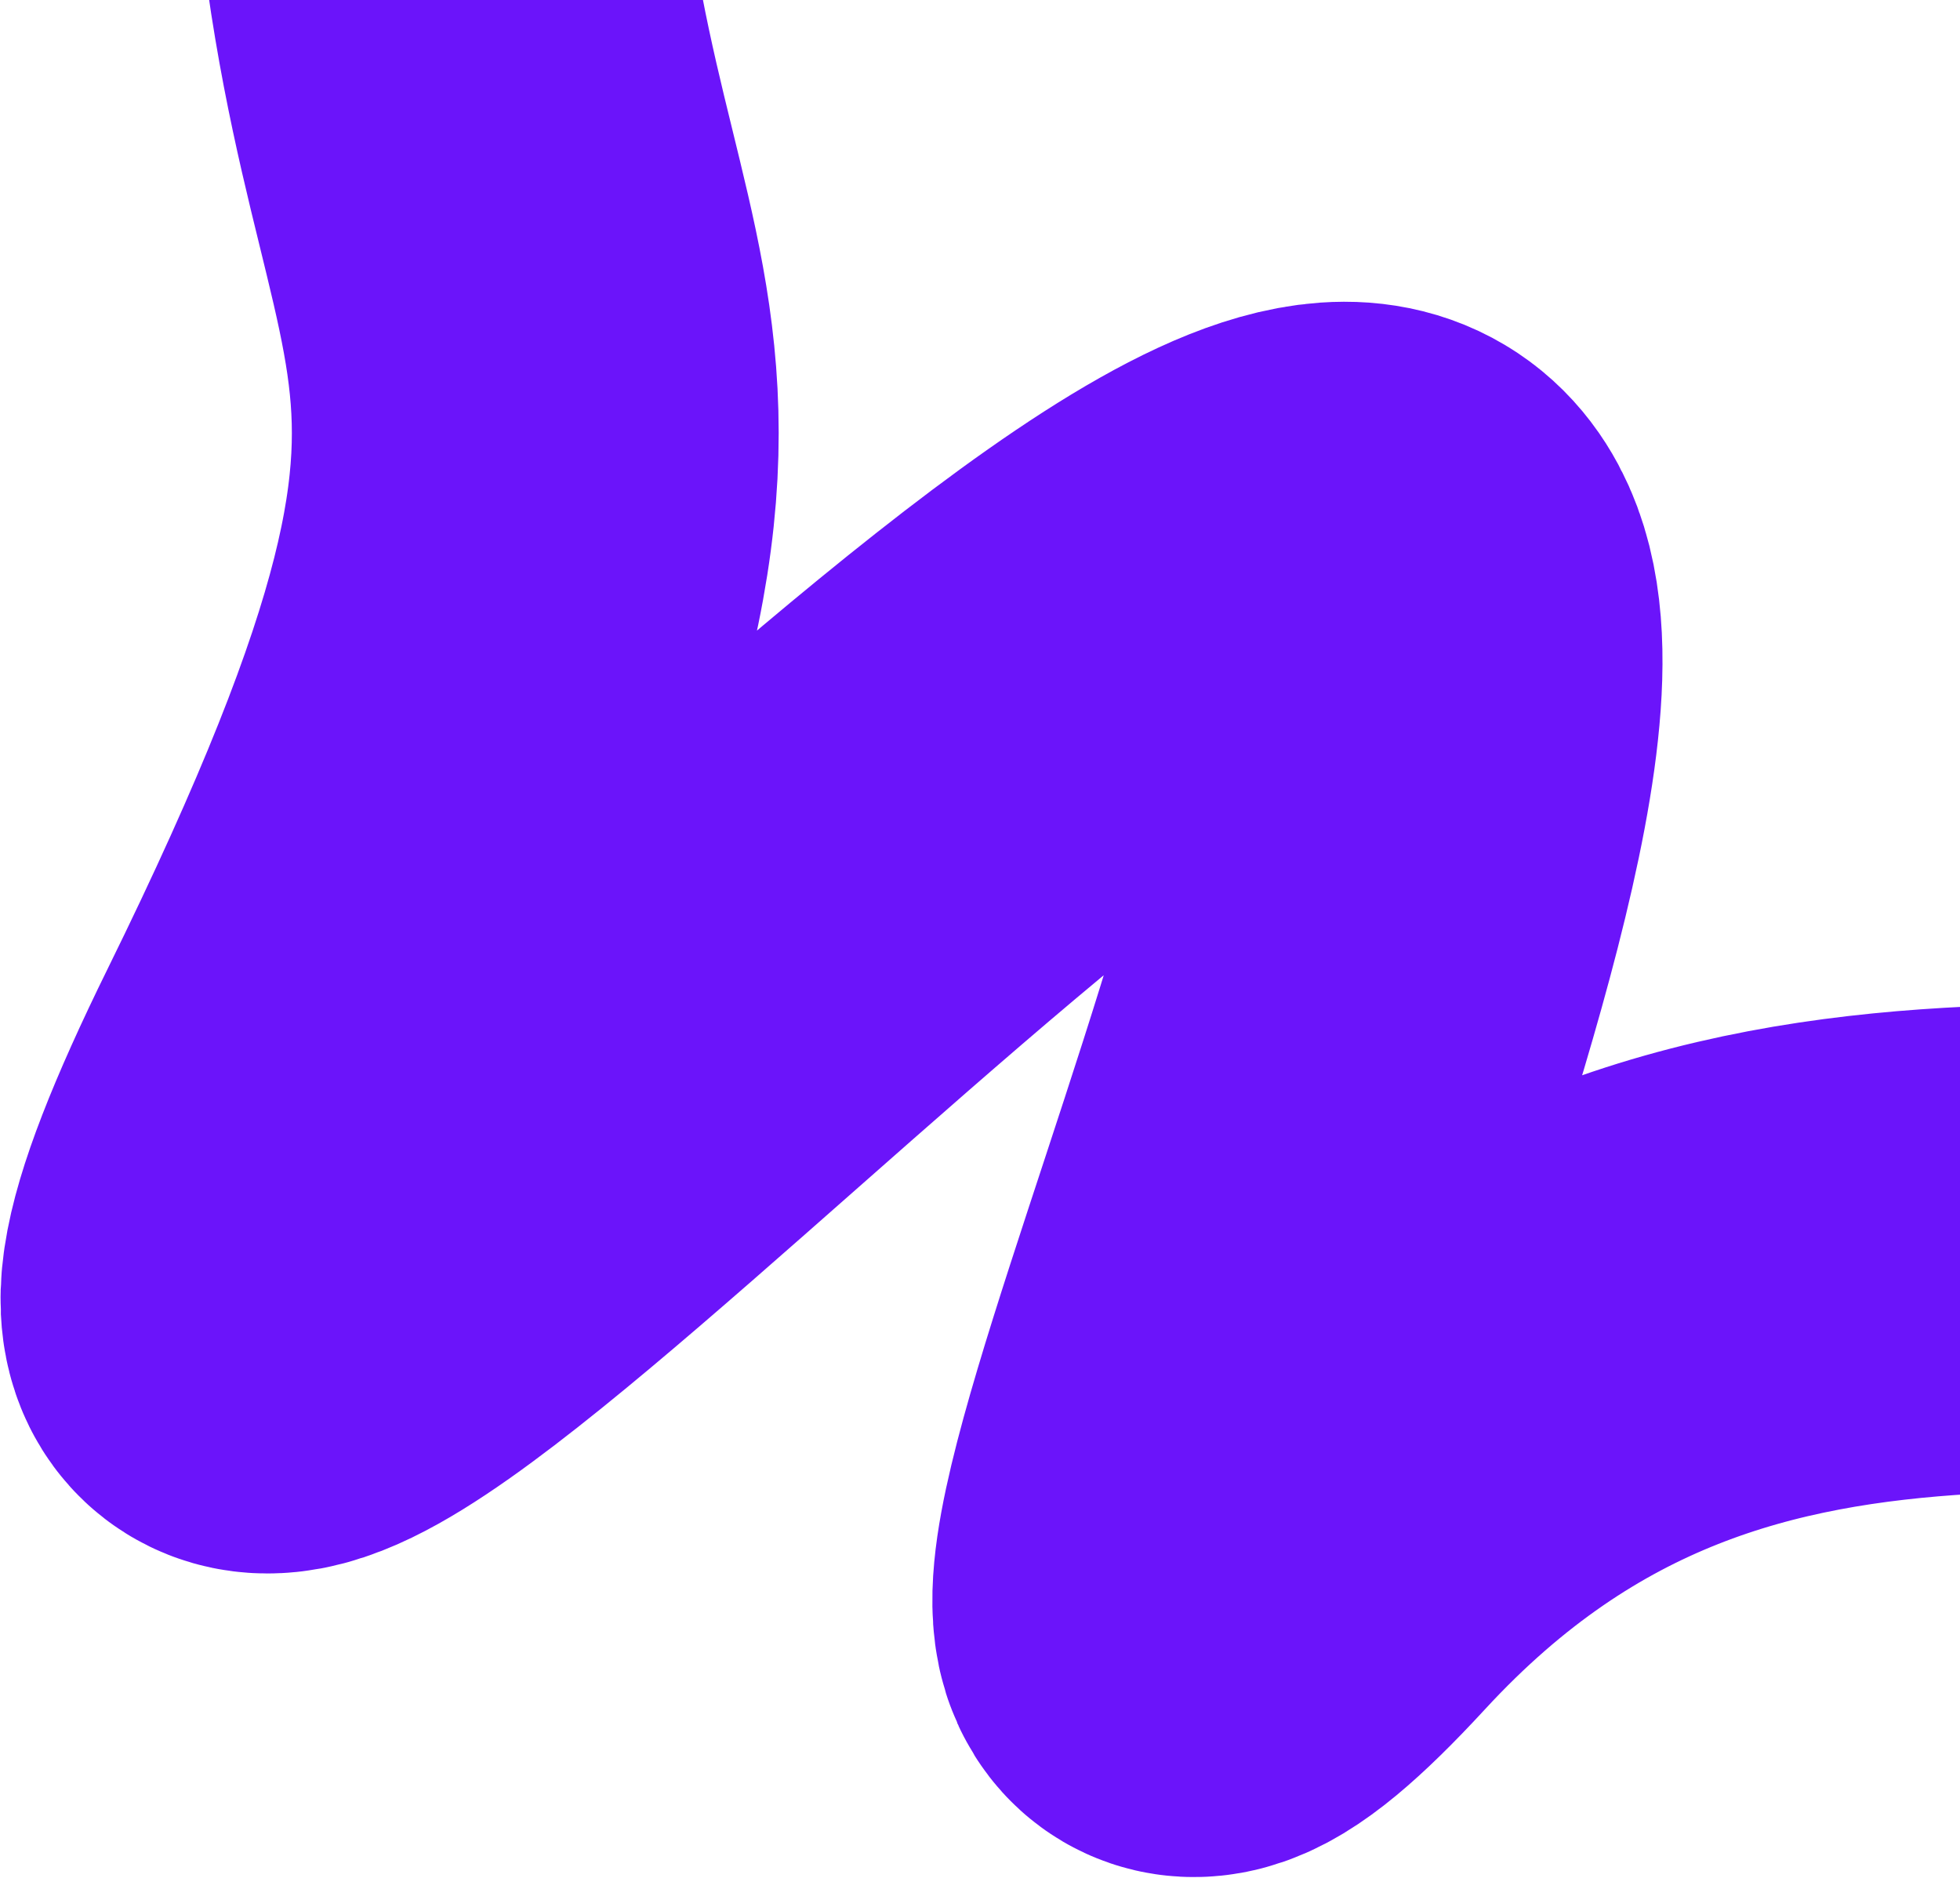
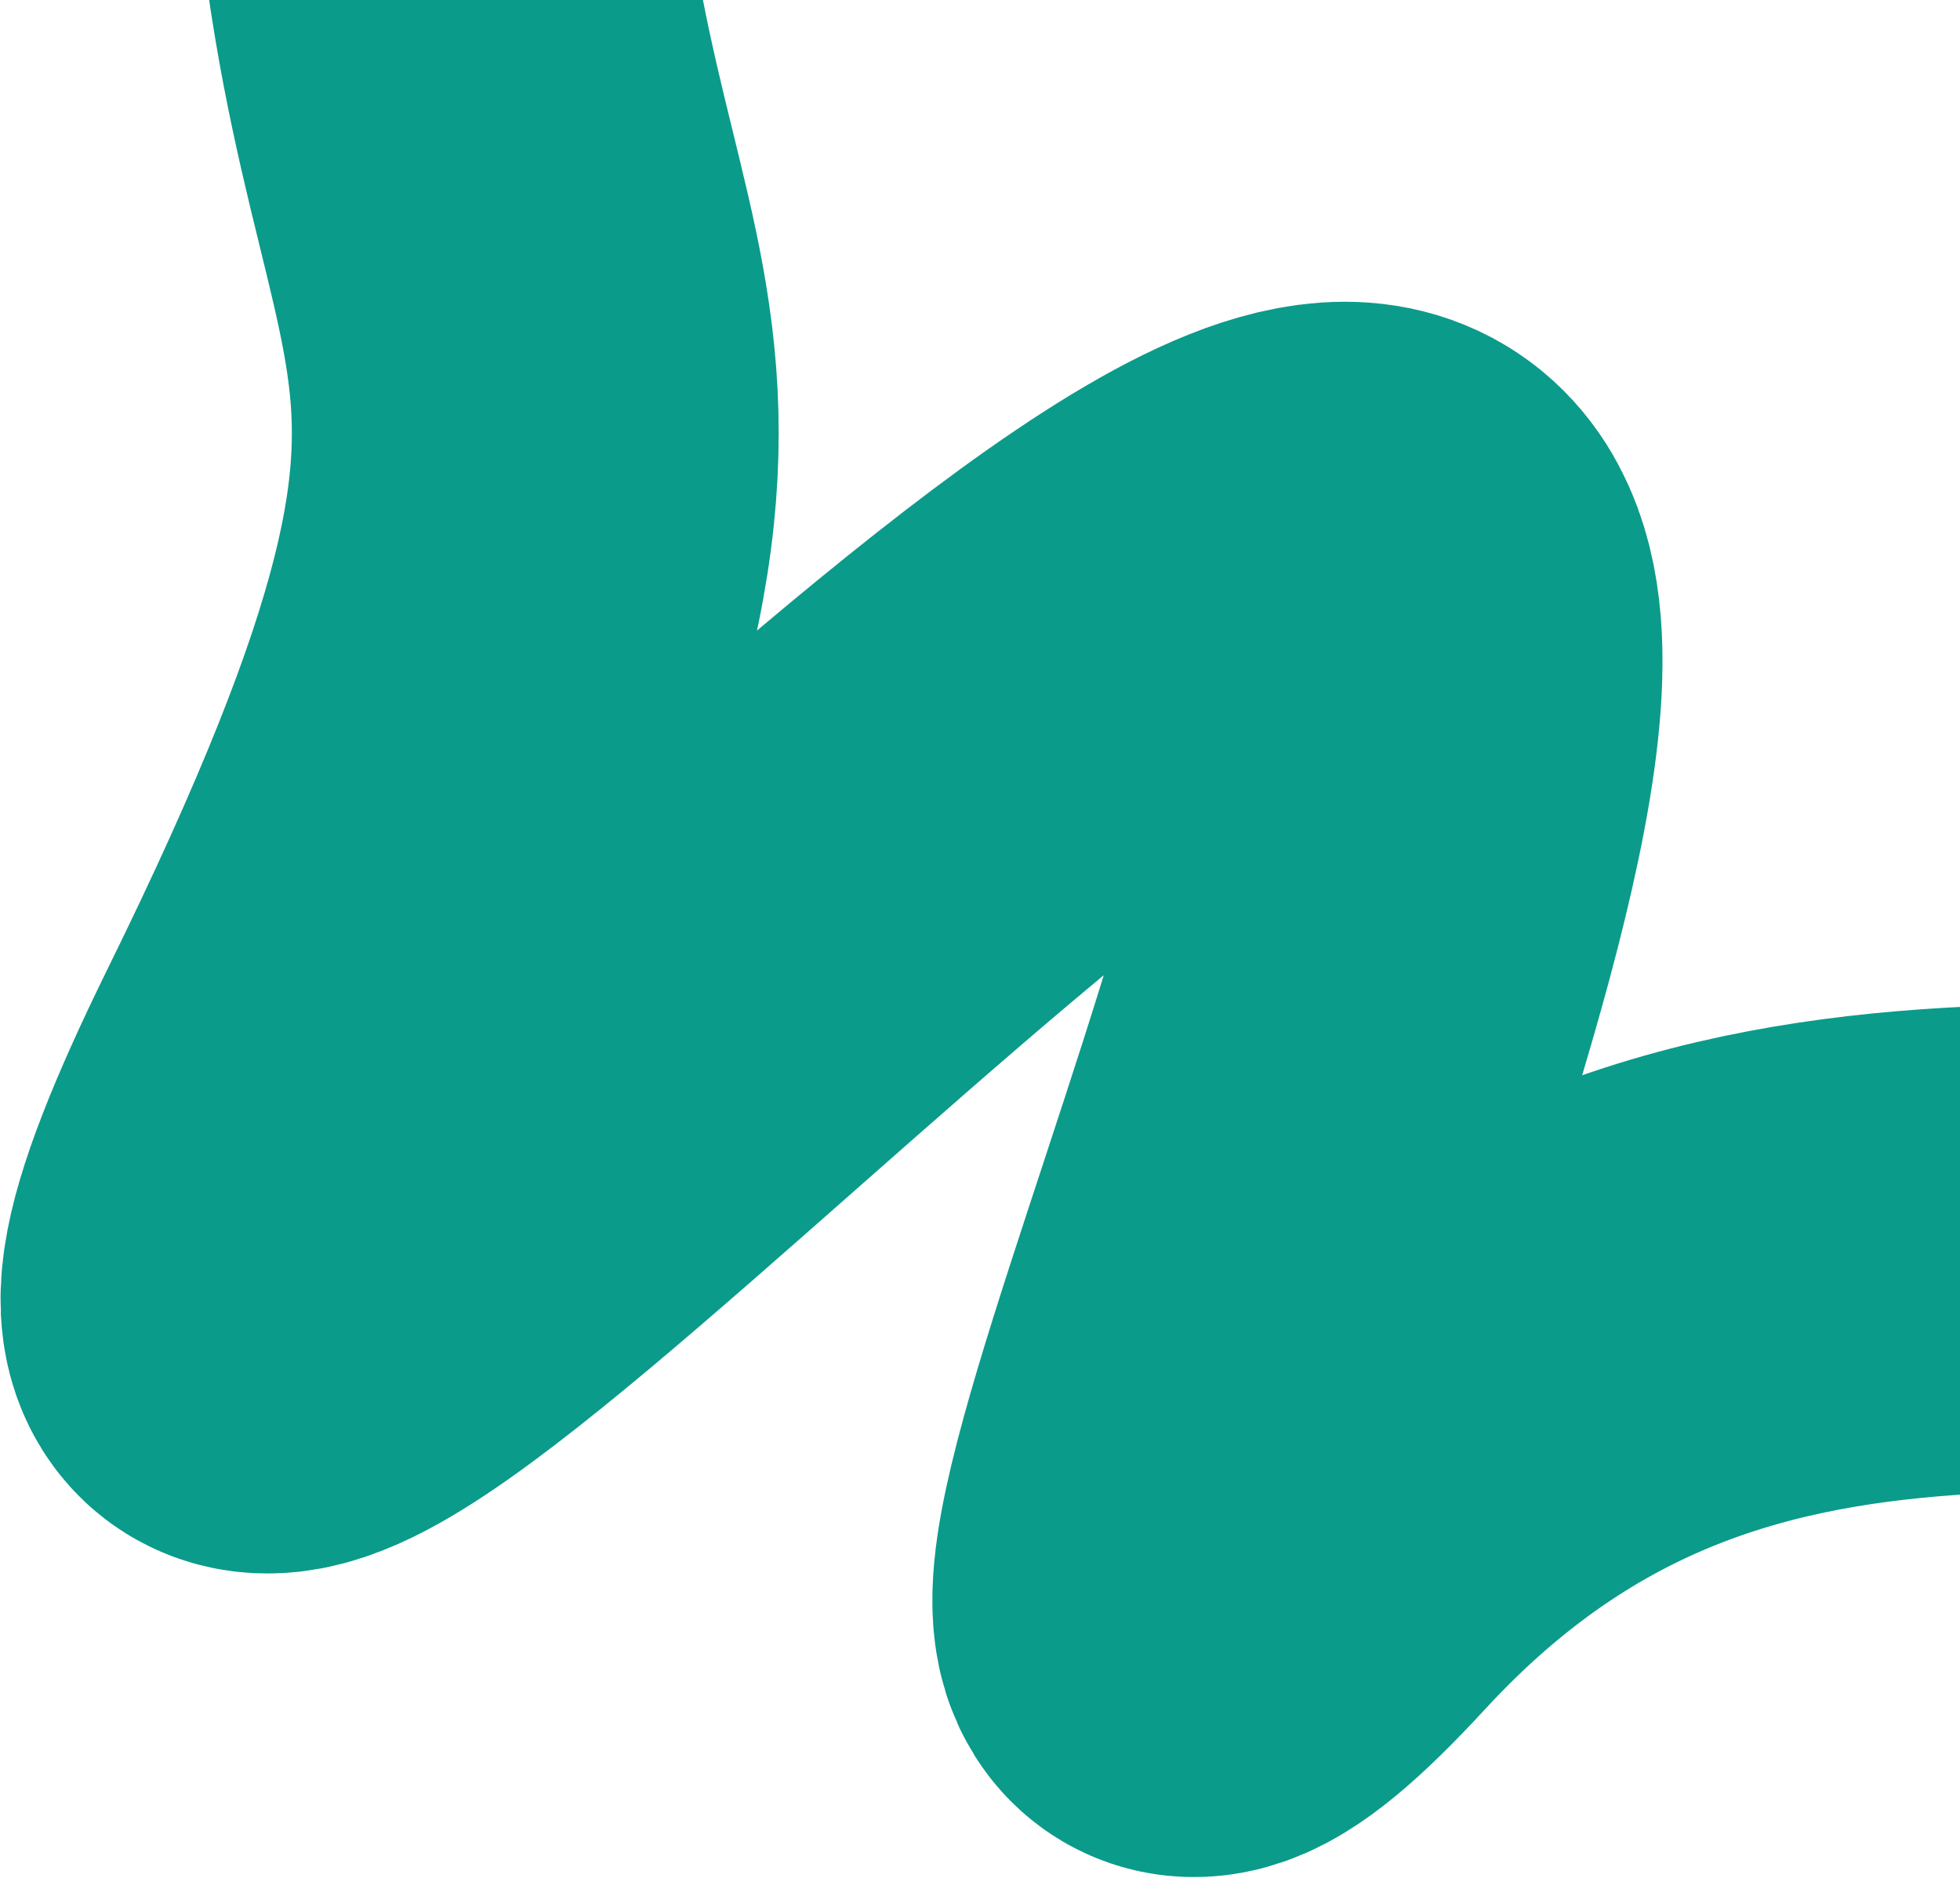
<svg xmlns="http://www.w3.org/2000/svg" width="926" height="887" viewBox="0 0 926 887" fill="none">
-   <path d="M202.5 -154C205.294 182.41 341.499 127.5 154 508.5C-33.5 889.5 513.646 237.803 641.503 258C769.36 278.197 420.409 942.842 617 729.5C813.591 516.158 1044.62 626.001 1209.92 570.899" stroke="#6B14FA" stroke-width="230" stroke-linecap="round" />
+   <path d="M202.5 -154C205.294 182.41 341.499 127.5 154 508.5C-33.5 889.5 513.646 237.803 641.503 258C769.36 278.197 420.409 942.842 617 729.5C813.591 516.158 1044.62 626.001 1209.92 570.899" stroke="#0b9b8a" stroke-width="230" stroke-linecap="round" />
</svg>
